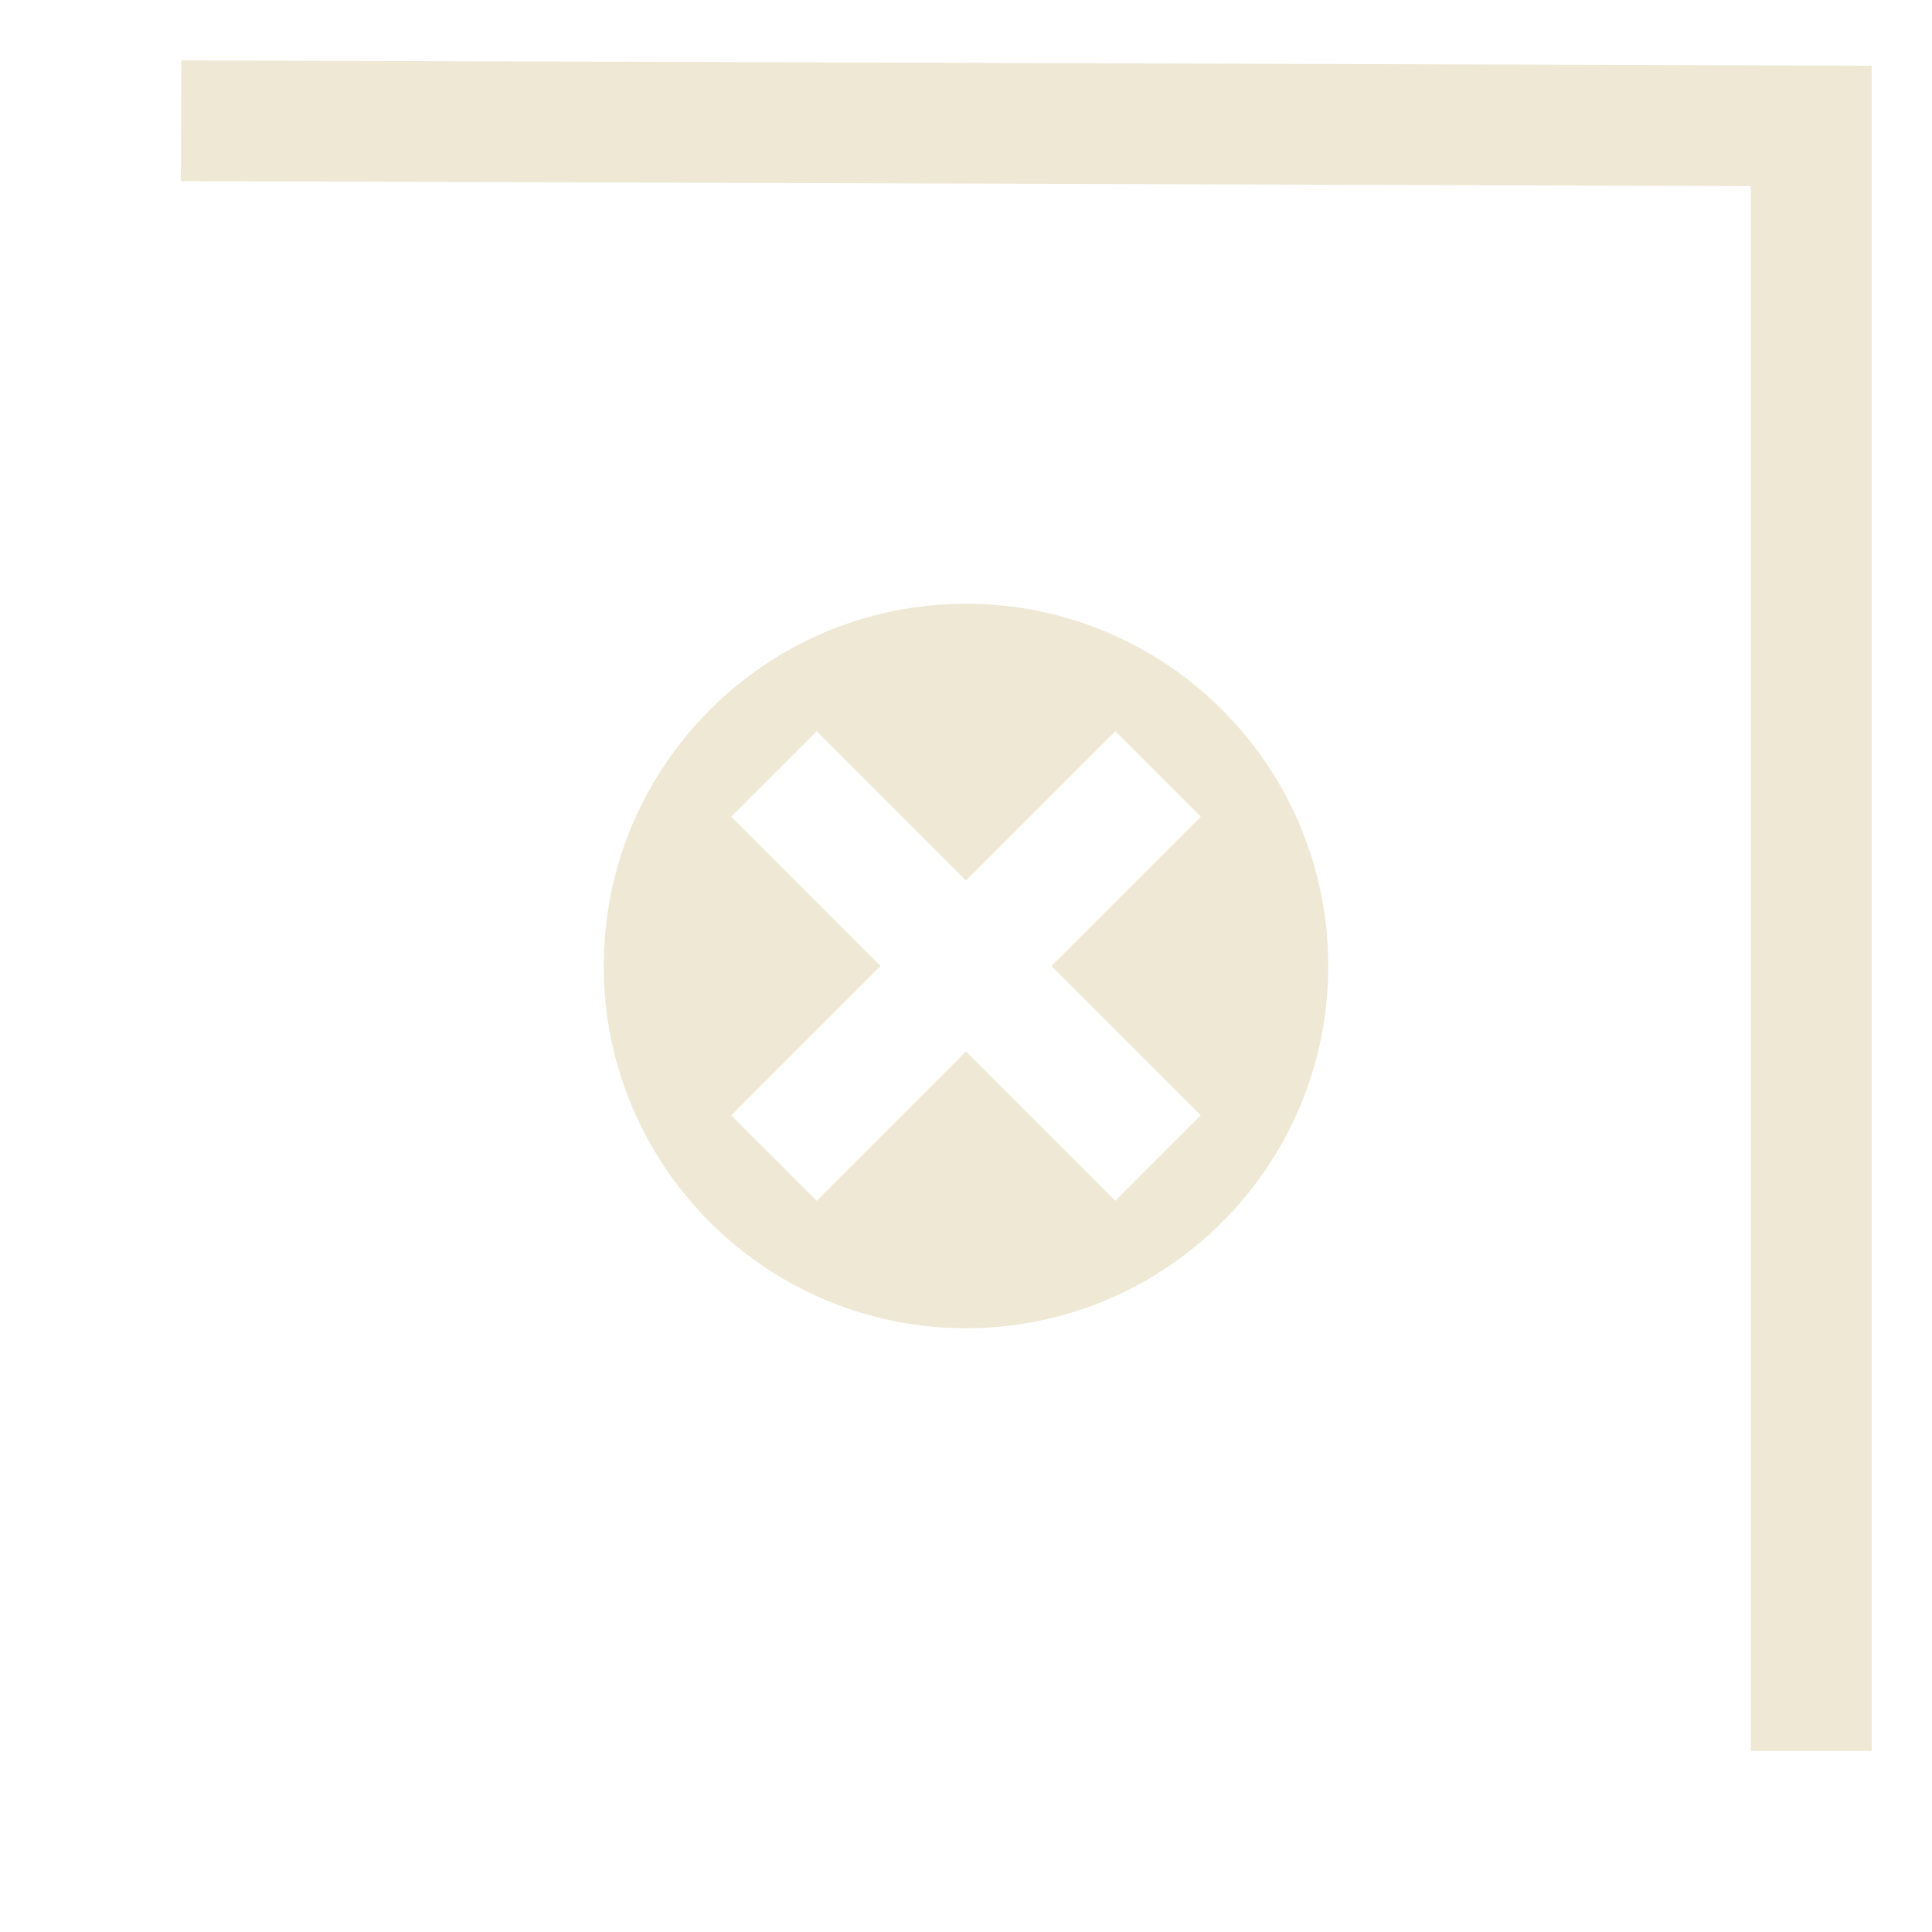
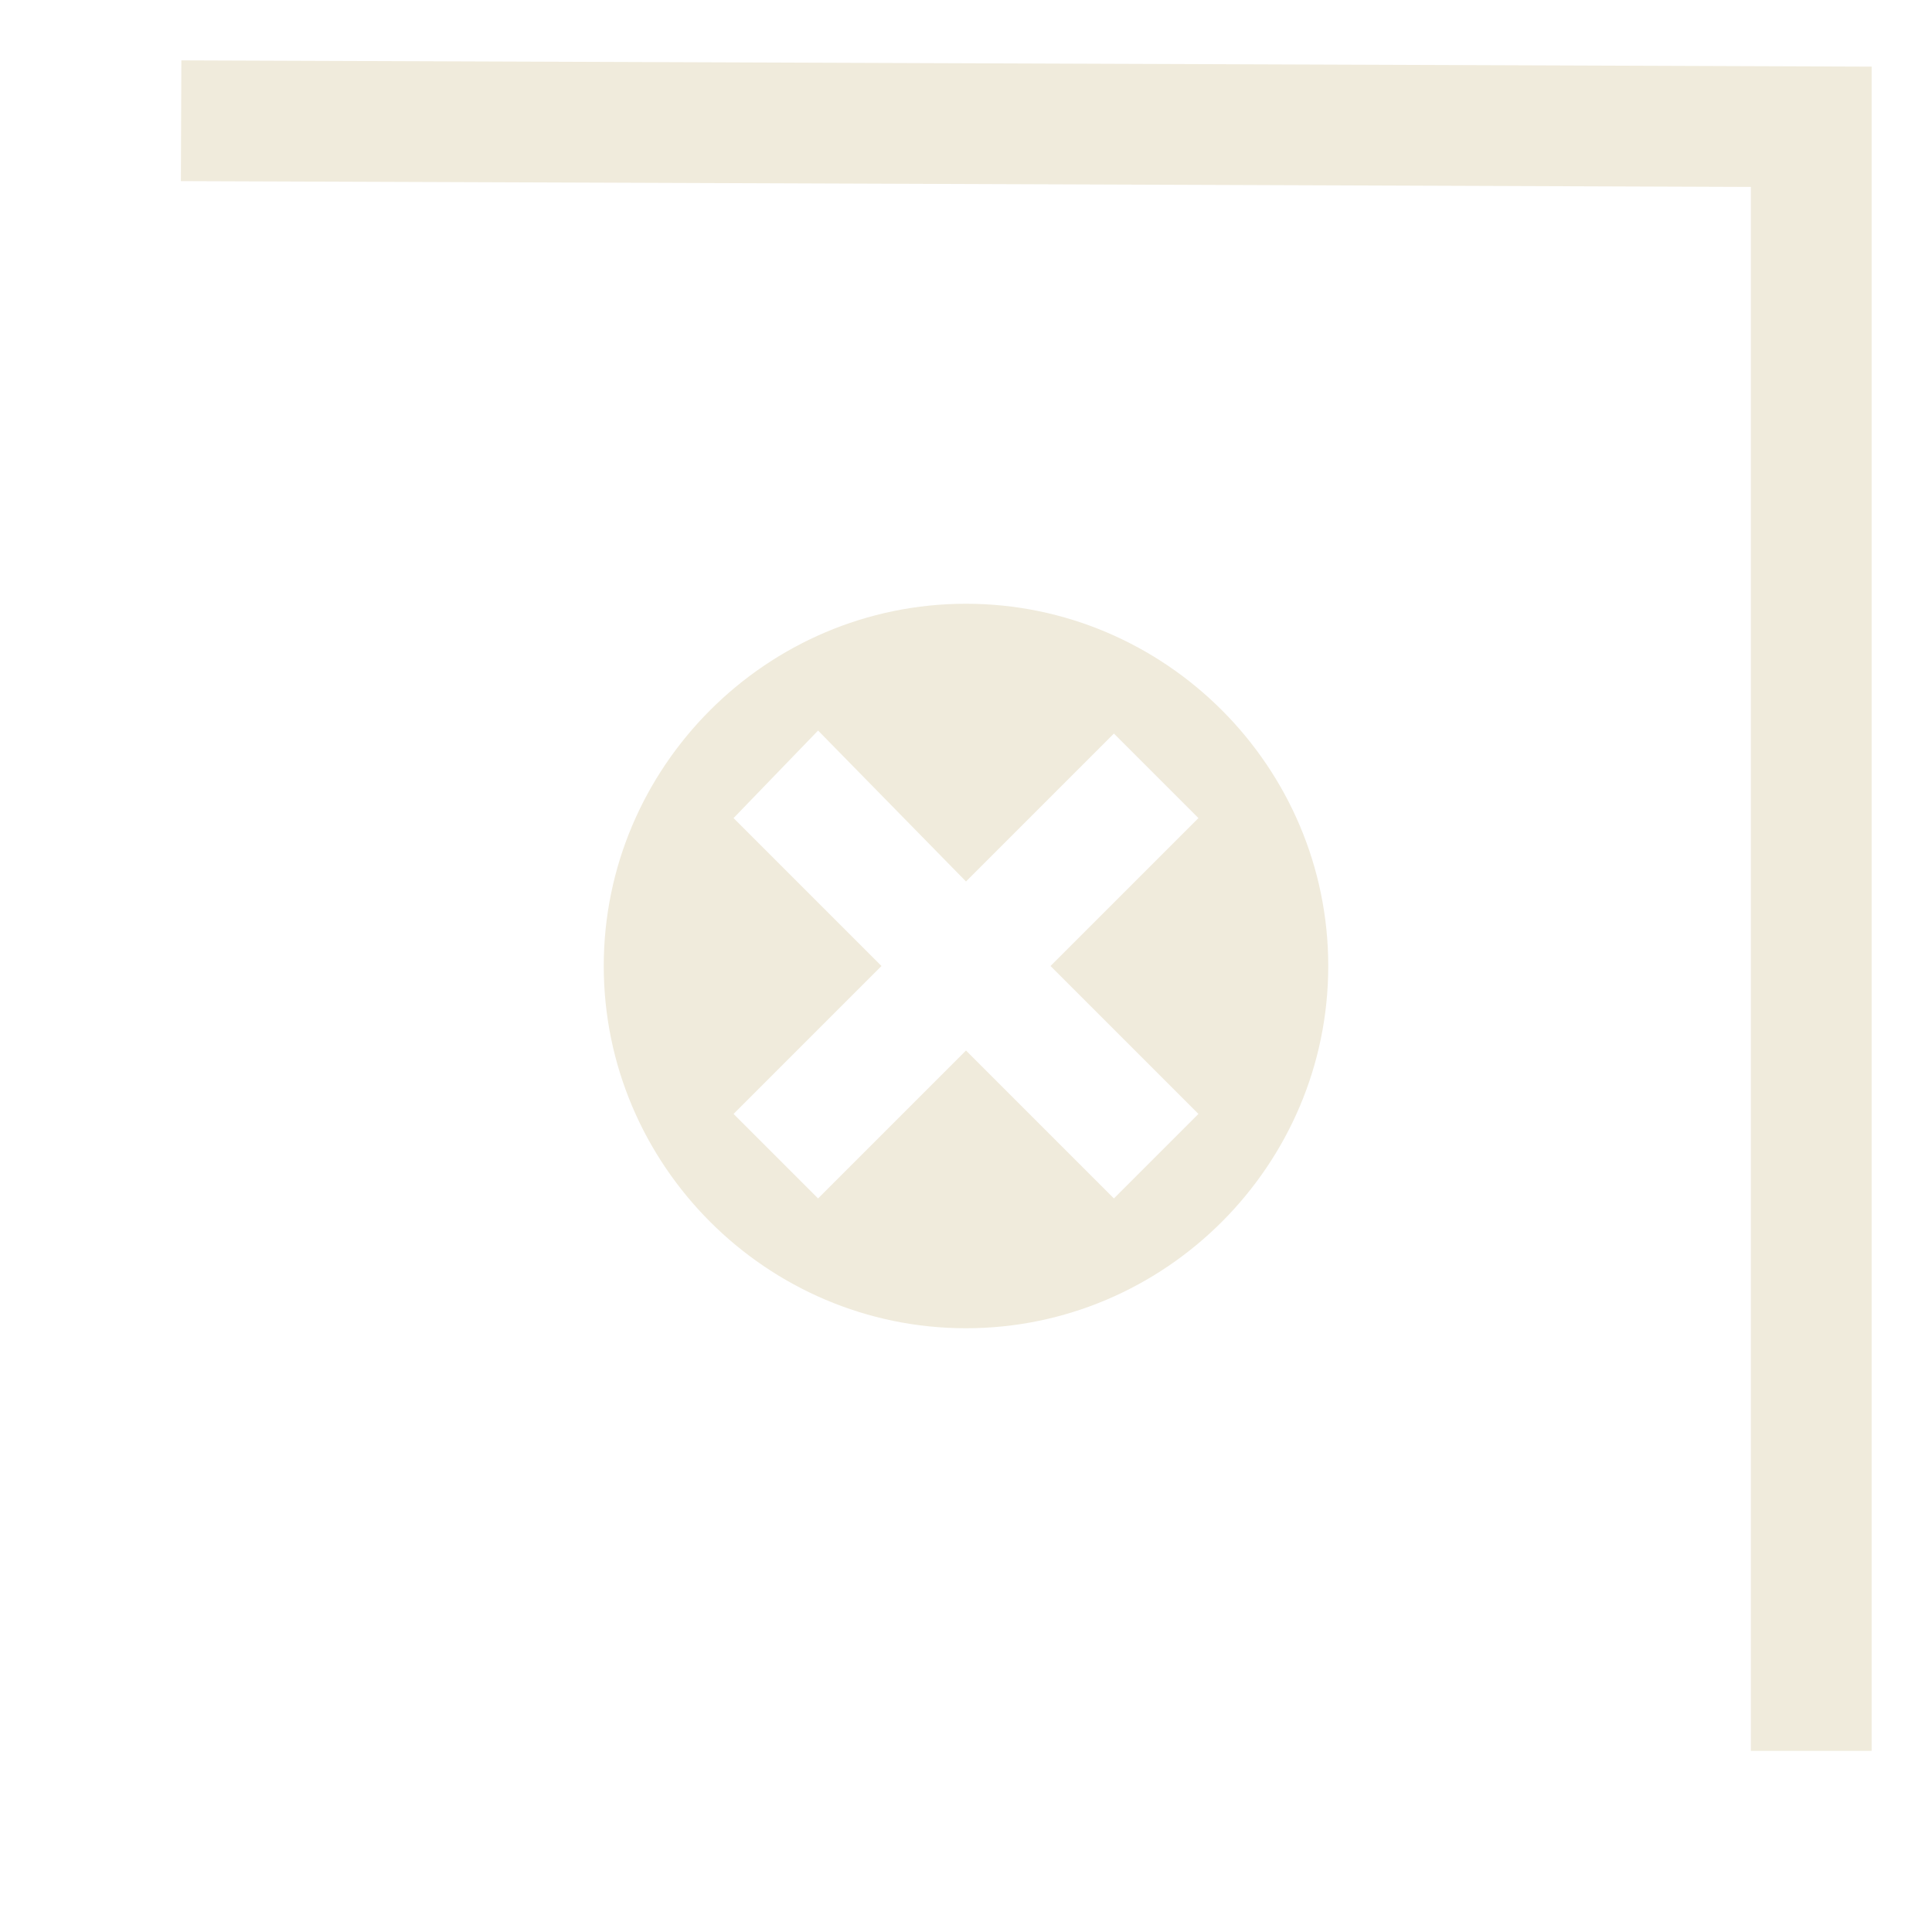
- <svg xmlns="http://www.w3.org/2000/svg" width="64" height="64" viewBox="0 0 64 64" version="1.1" id="svg17">
-   <defs id="defs21" />
+ <svg xmlns="http://www.w3.org/2000/svg" version="1.1" id="svg17" x="0px" y="0px" viewBox="0 0 64 64" style="enable-background:new 0 0 64 64;" xml:space="preserve">
+   <style type="text/css">
+ 	.st0{fill-rule:evenodd;clip-rule:evenodd;fill:#F0EBDC;}
+ 	.st1{fill:none;stroke:#F0EBDC;stroke-width:4;}
+ </style>
  <g id="g3256" transform="matrix(-1,0,0,1,64,0)">
-     <path id="path872" style="color:#000000;font-style:normal;font-variant:normal;font-weight:normal;font-stretch:normal;font-size:medium;line-height:normal;font-family:sans-serif;font-variant-ligatures:normal;font-variant-position:normal;font-variant-caps:normal;font-variant-numeric:normal;font-variant-alternates:normal;font-variant-east-asian:normal;font-feature-settings:normal;font-variation-settings:normal;text-indent:0;text-align:start;text-decoration:none;text-decoration-line:none;text-decoration-style:solid;text-decoration-color:#000000;letter-spacing:normal;word-spacing:normal;text-transform:none;writing-mode:lr-tb;direction:ltr;text-orientation:mixed;dominant-baseline:auto;baseline-shift:baseline;text-anchor:start;white-space:normal;shape-padding:0;shape-margin:0;inline-size:0;clip-rule:nonzero;display:inline;overflow:visible;visibility:visible;isolation:auto;mix-blend-mode:normal;color-interpolation:sRGB;color-interpolation-filters:linearRGB;solid-color:#000000;solid-opacity:1;vector-effect:none;fill:#eee8d5;fill-opacity:1;fill-rule:evenodd;stroke:none;stroke-width:8.178;stroke-linecap:butt;stroke-linejoin:miter;stroke-miterlimit:4;stroke-dasharray:none;stroke-dashoffset:0;stroke-opacity:1;color-rendering:auto;image-rendering:auto;shape-rendering:auto;text-rendering:auto;enable-background:accumulate;stop-color:#000000" d="M 32 20 C 38.627 20 43.999 25.371 44 31.998 C 44.001 38.626 38.628 44 32 44 C 25.372 44 19.999 38.626 20 31.998 C 20.001 25.371 25.373 20 32 20 z M 36.949 24.223 L 32 29.172 L 27.051 24.223 L 24.223 27.051 L 29.172 32 L 24.223 36.949 L 27.051 39.777 L 32 34.828 L 36.949 39.777 L 39.777 36.949 L 34.828 32 L 39.777 27.051 L 36.949 24.223 z " />
-     <path style="fill:none;stroke:#eee8d5;stroke-width:4;stroke-linecap:butt;stroke-linejoin:miter;stroke-miterlimit:4;stroke-dasharray:none;stroke-opacity:1" d="M 4,58 V 4.171 l 54,-0.171" id="path877" />
+     <path id="path872" class="st0" d="M32,20c6.6,0,12,5.4,12,12c0,6.6-5.4,12-12,12c-6.6,0-12-5.4-12-12C20,25.4,25.4,20,32,20z    M36.9,24.2L32,29.2l-4.9-4.9l-2.8,2.8l4.9,4.9l-4.9,4.9l2.8,2.8l4.9-4.9l4.9,4.9l2.8-2.8L34.8,32l4.9-4.9L36.9,24.2z" />
+     <path id="path877" class="st1" d="M4,58V4.2L58,4" />
  </g>
</svg>
